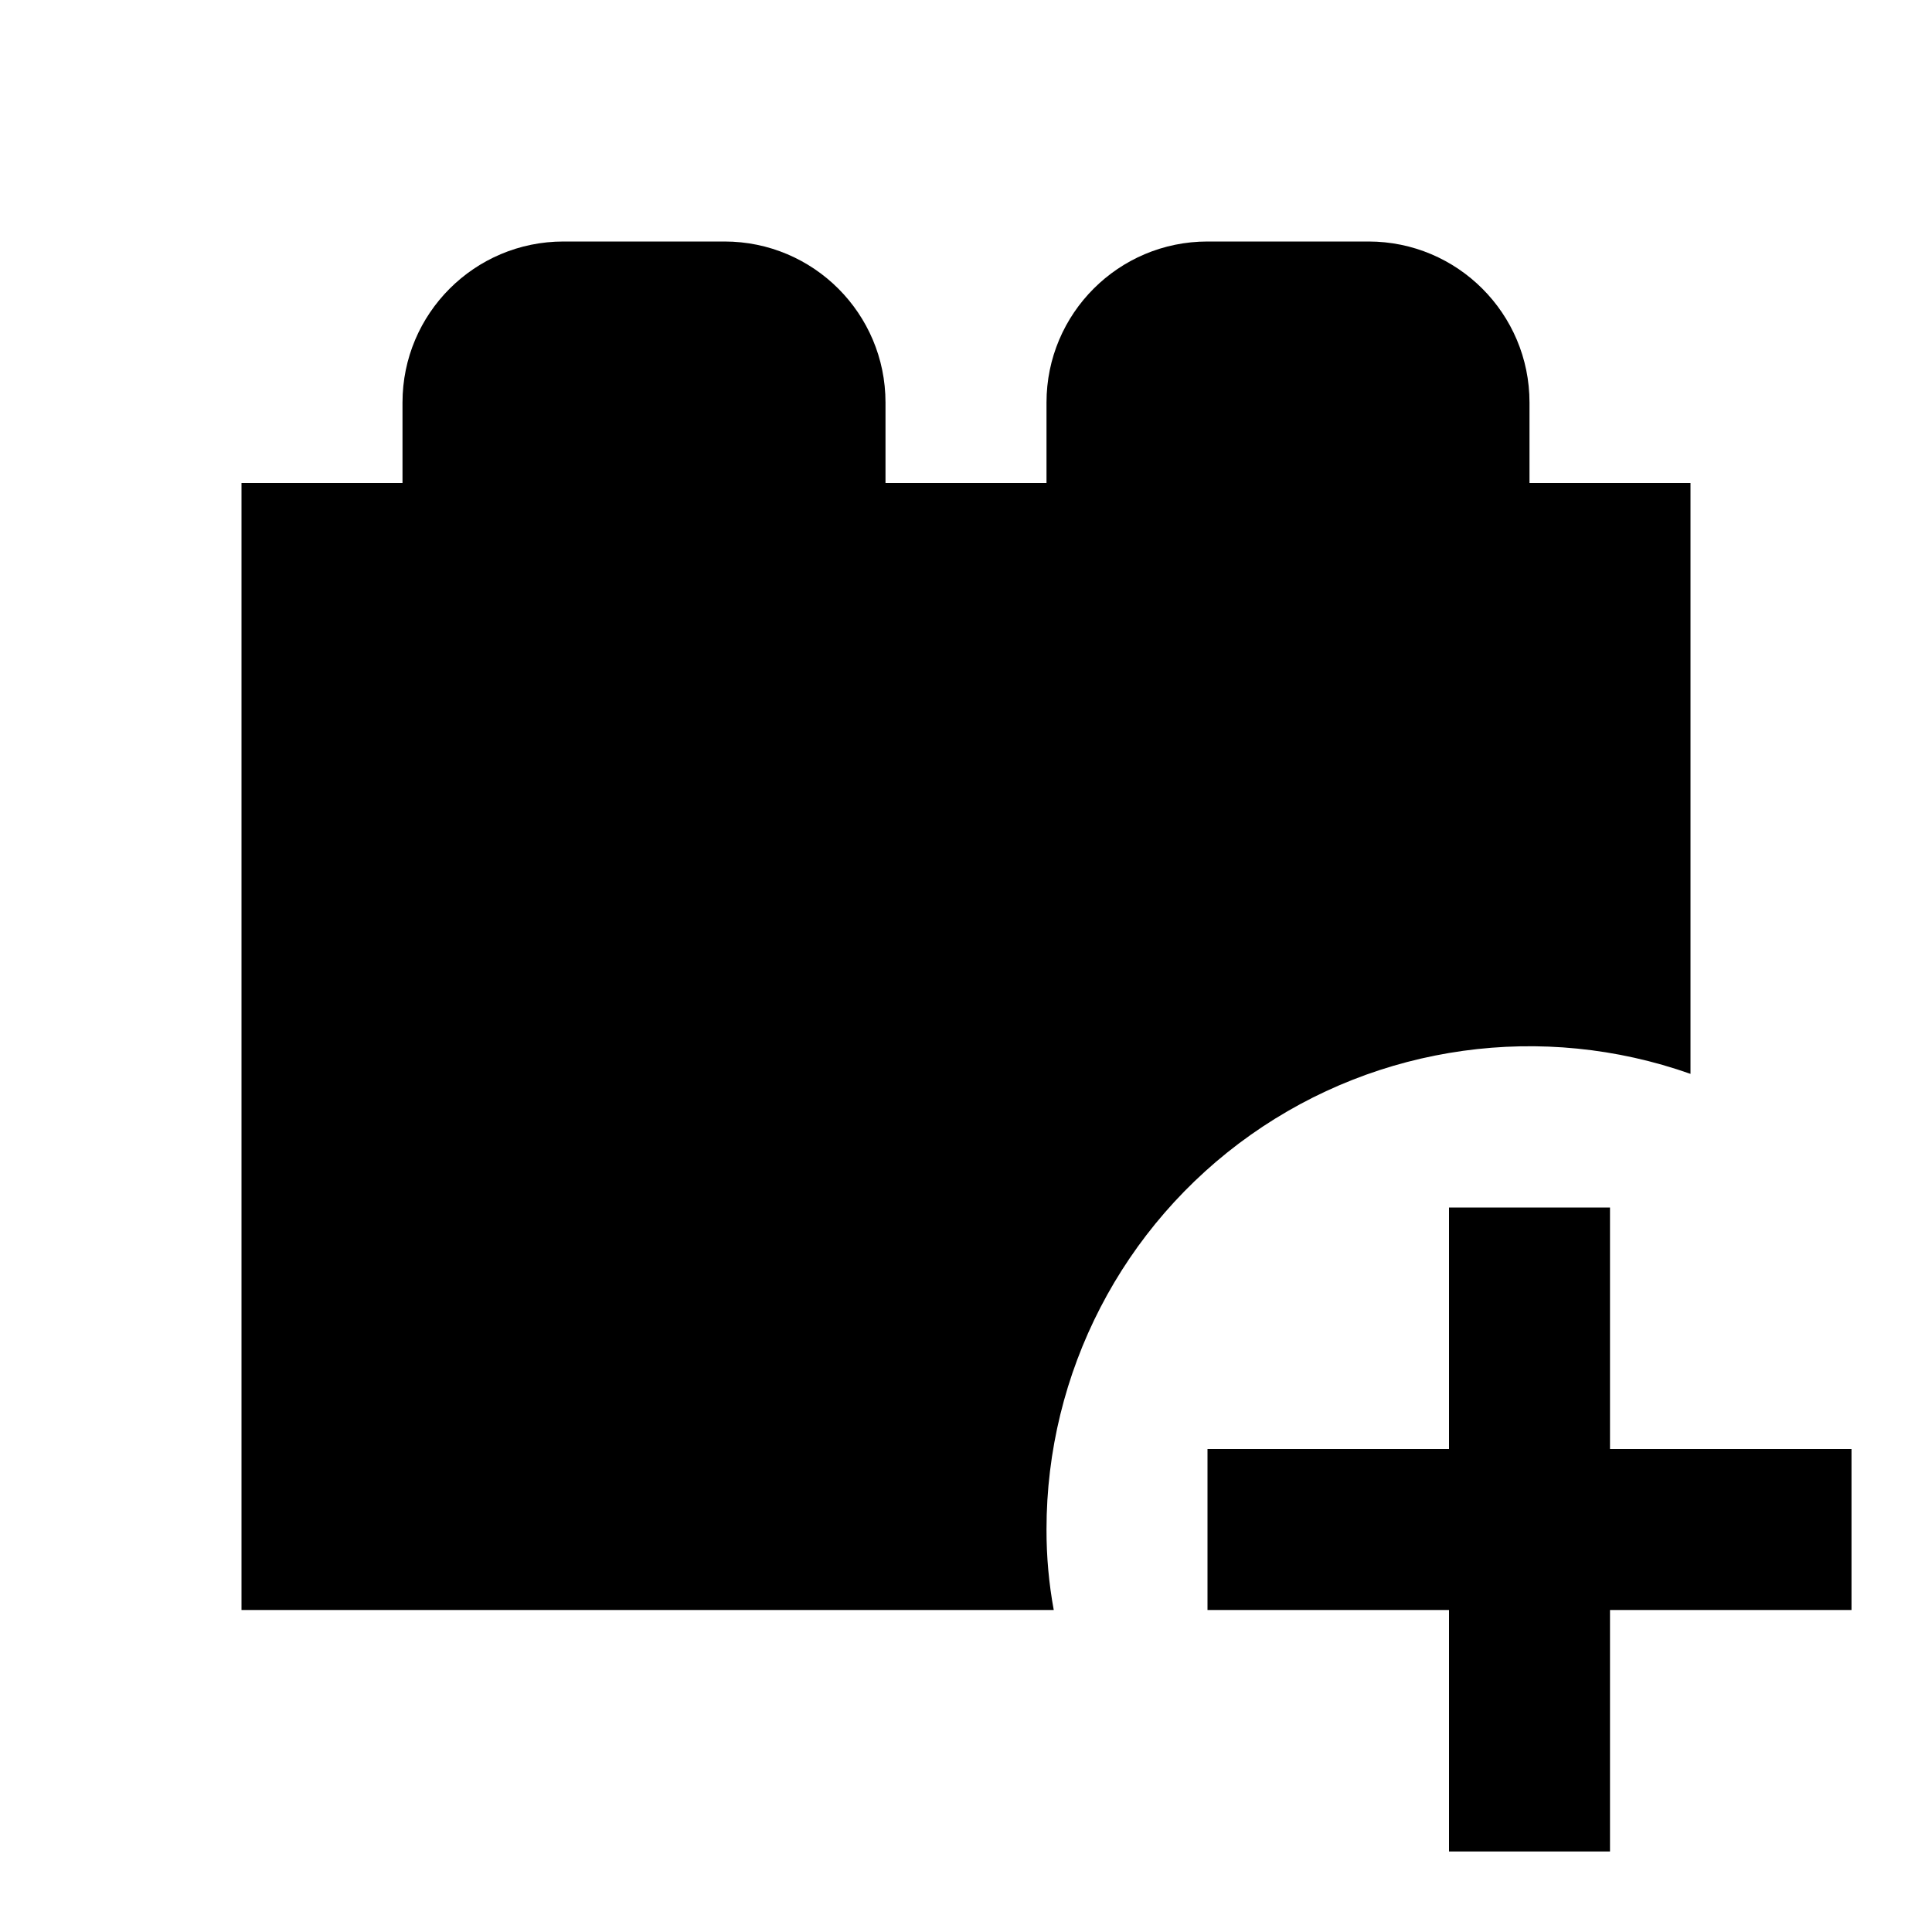
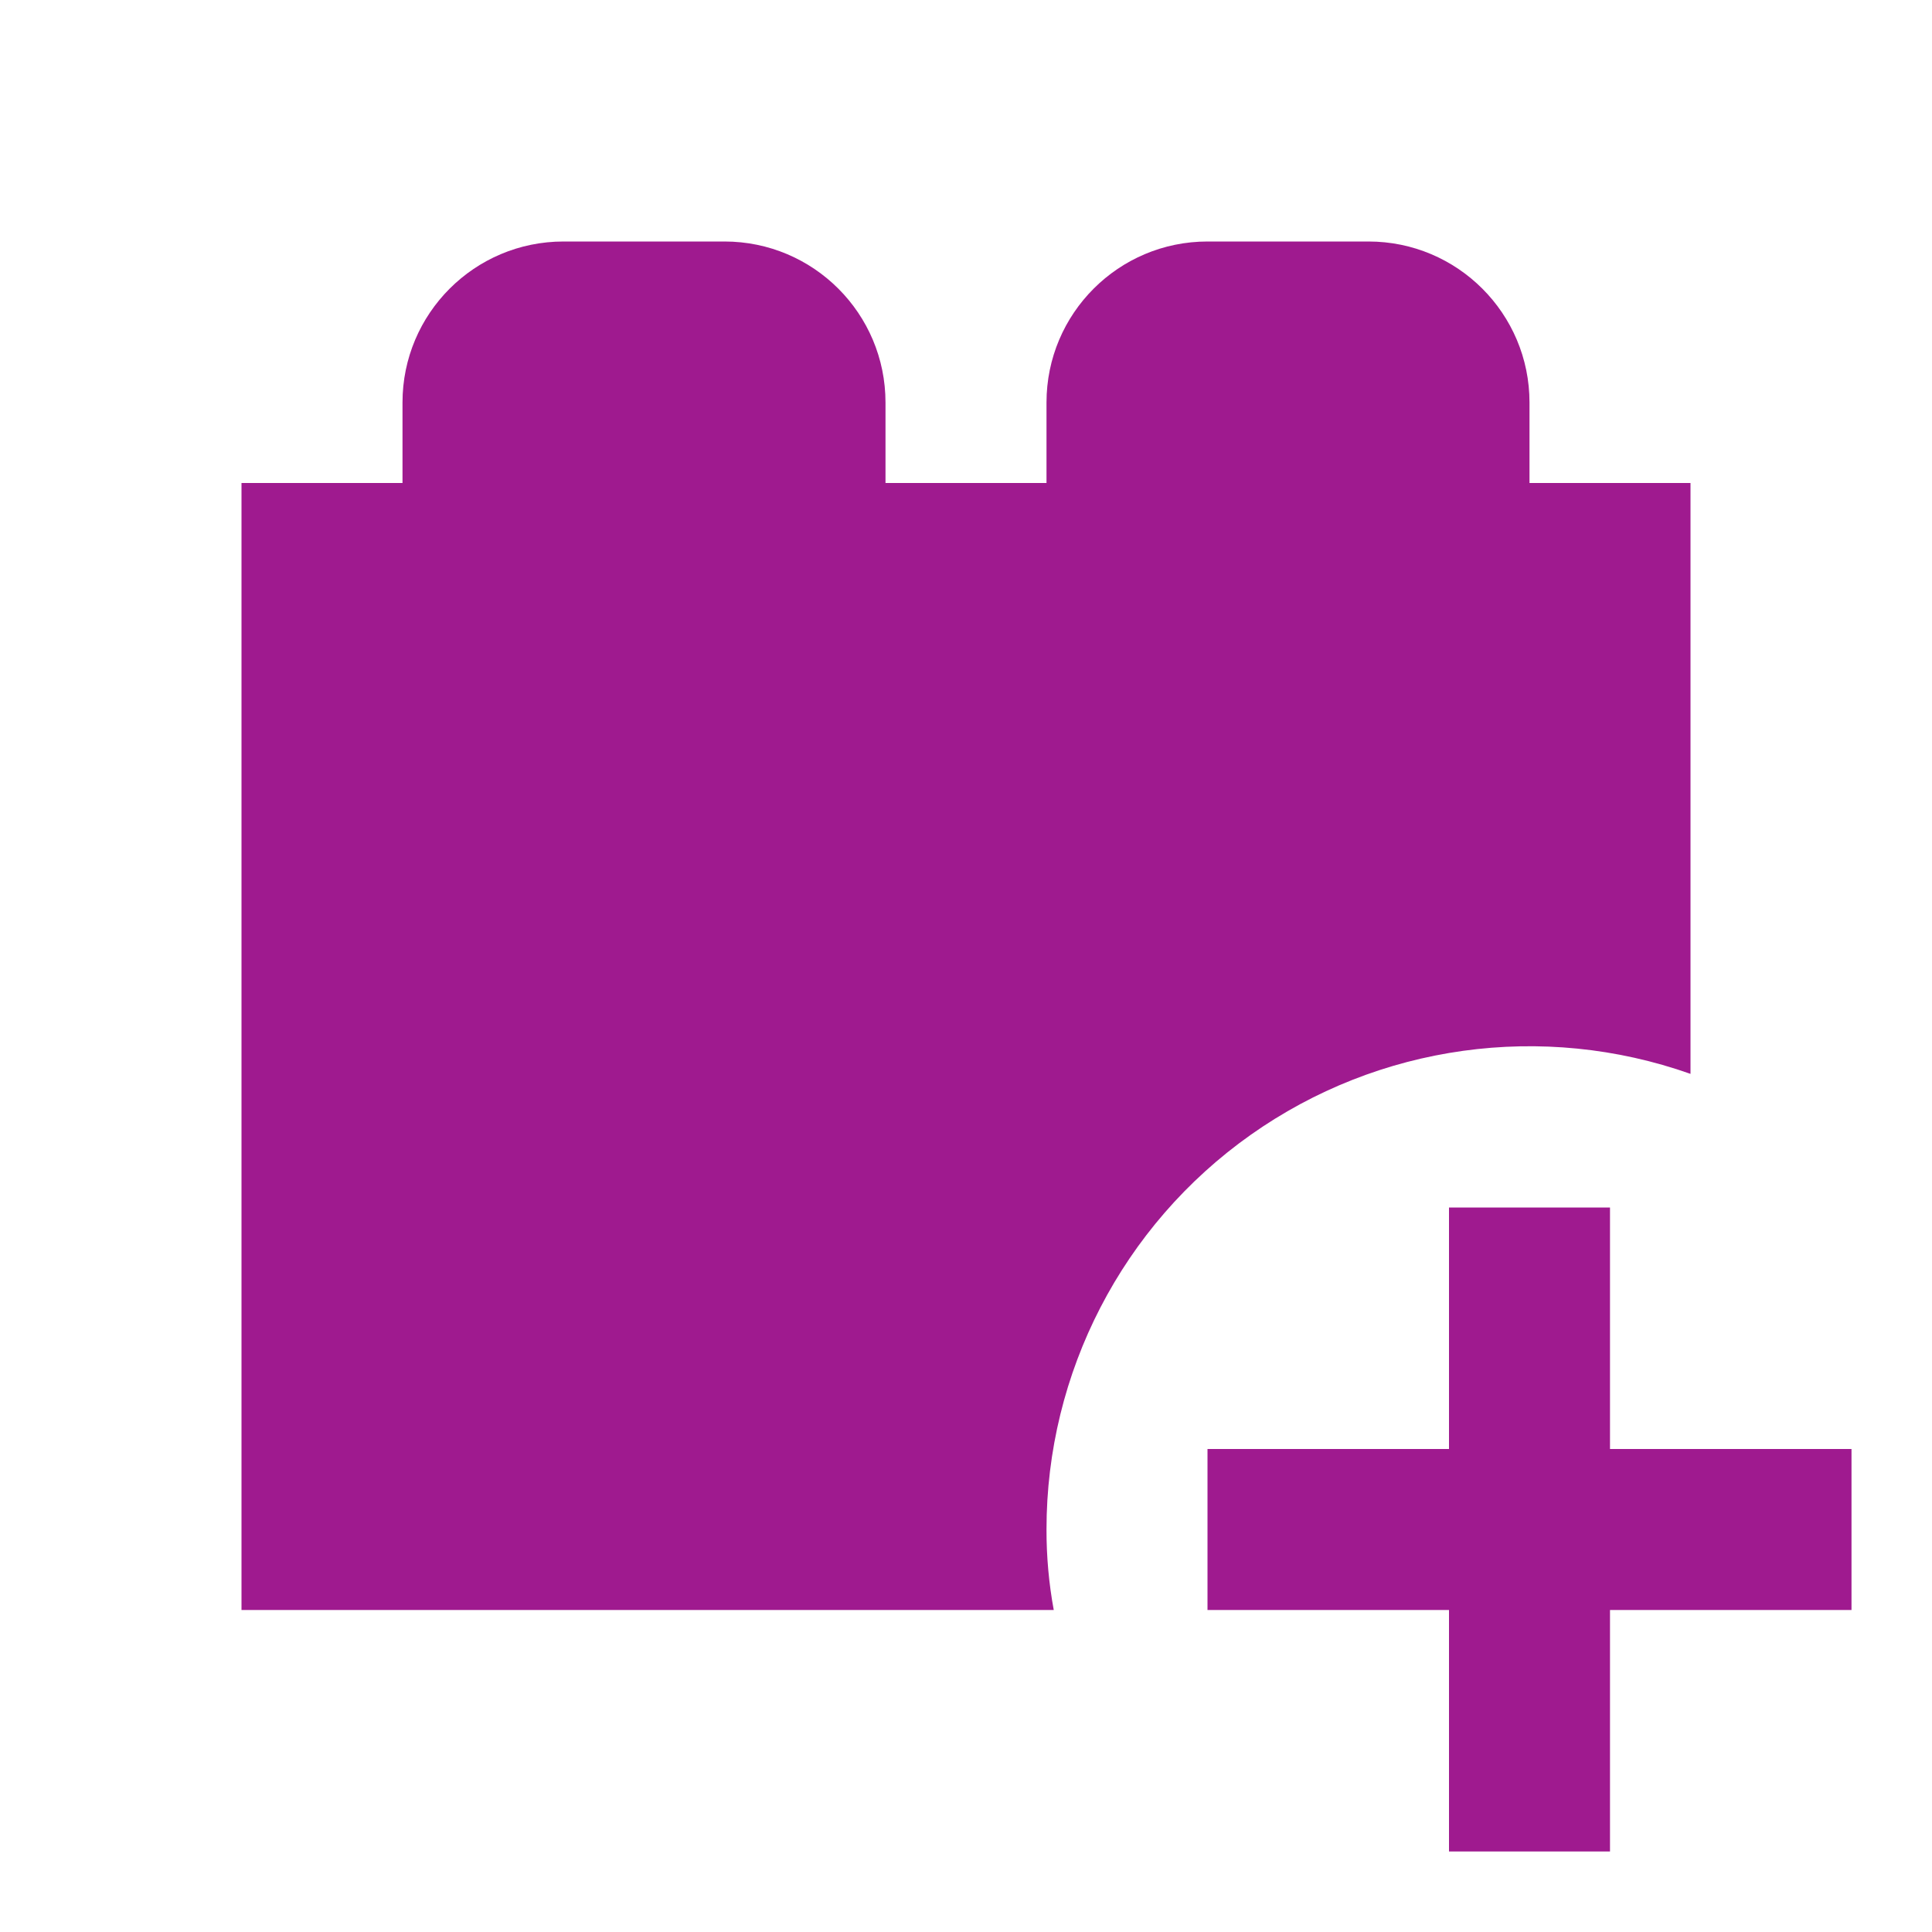
- <svg xmlns="http://www.w3.org/2000/svg" viewBox="0 0 24 24">
+ <svg xmlns="http://www.w3.org/2000/svg" fill="#9f1a8f" viewBox="0 0 24 24">
  <path d="M19 6V5A2 2 0 0 0 17 3H15A2 2 0 0 0 13 5V6H11V5A2 2 0 0 0 9 3H7A2 2 0 0 0 5 5V6H3V20H13.09A5.47 5.47 0 0 1 13 19A6 6 0 0 1 21 13.34V6M20 15V18H23V20H20V23H18V20H15V18H18V15Z" />
</svg>
